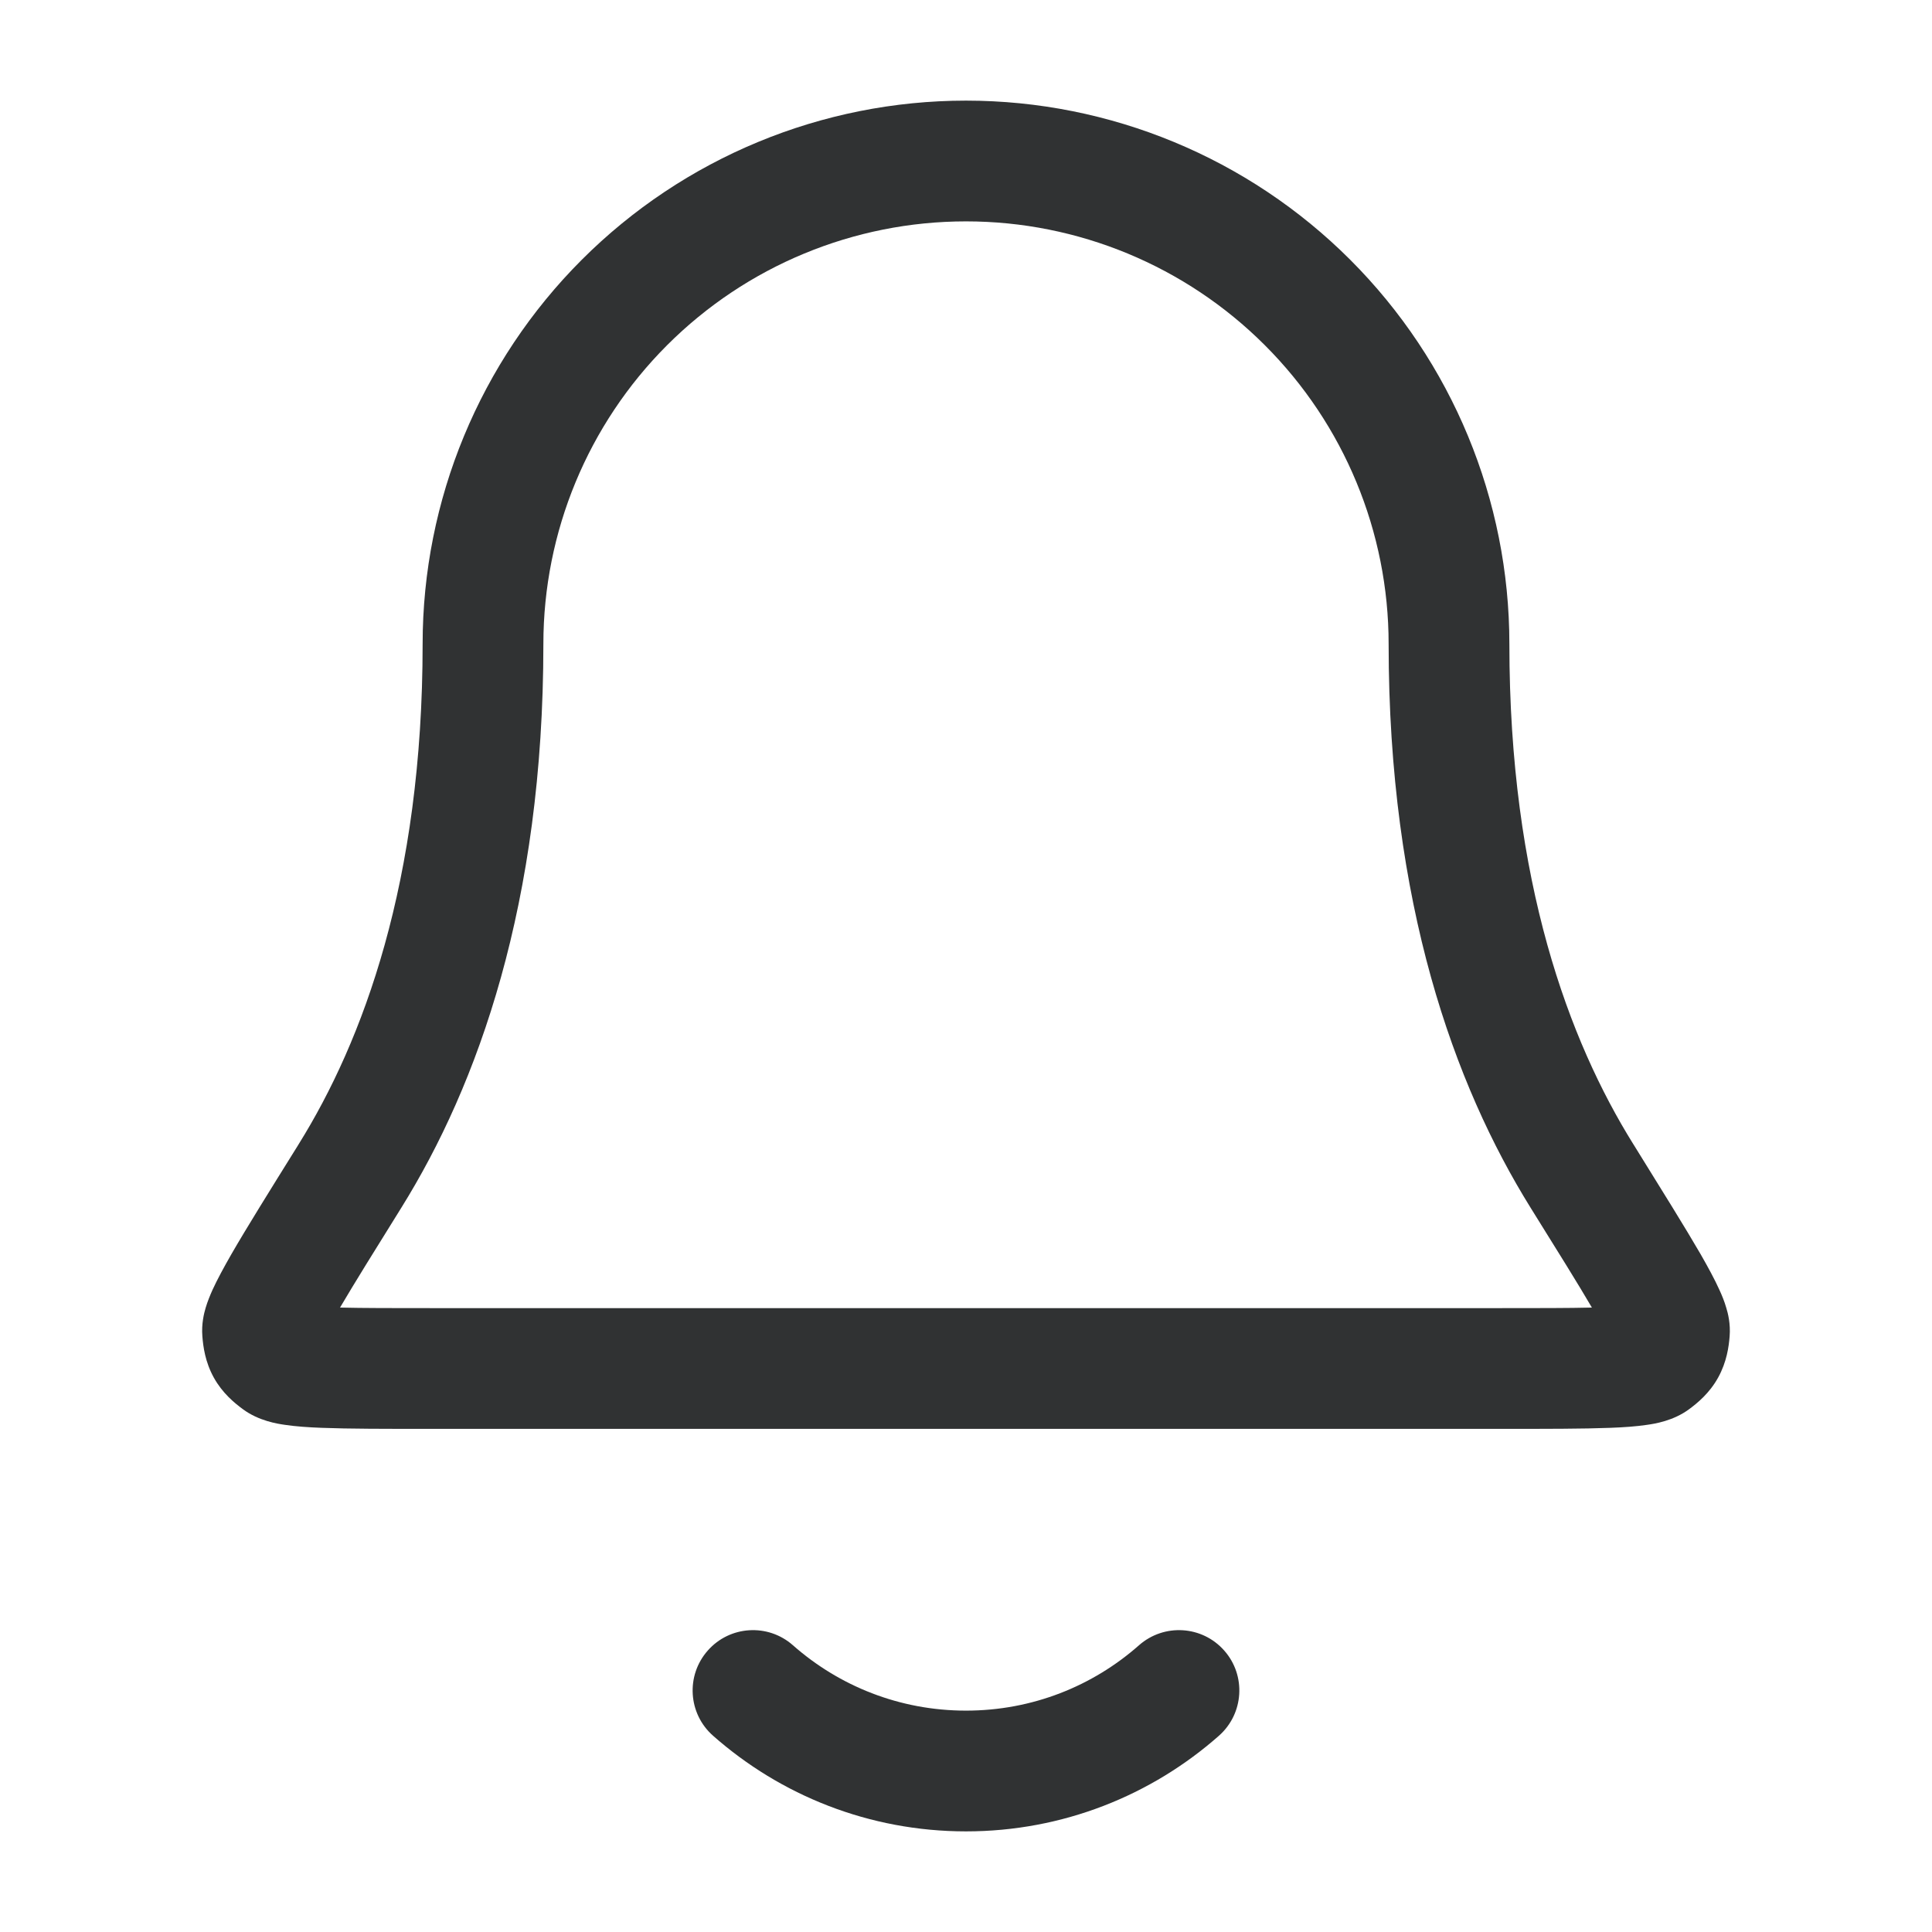
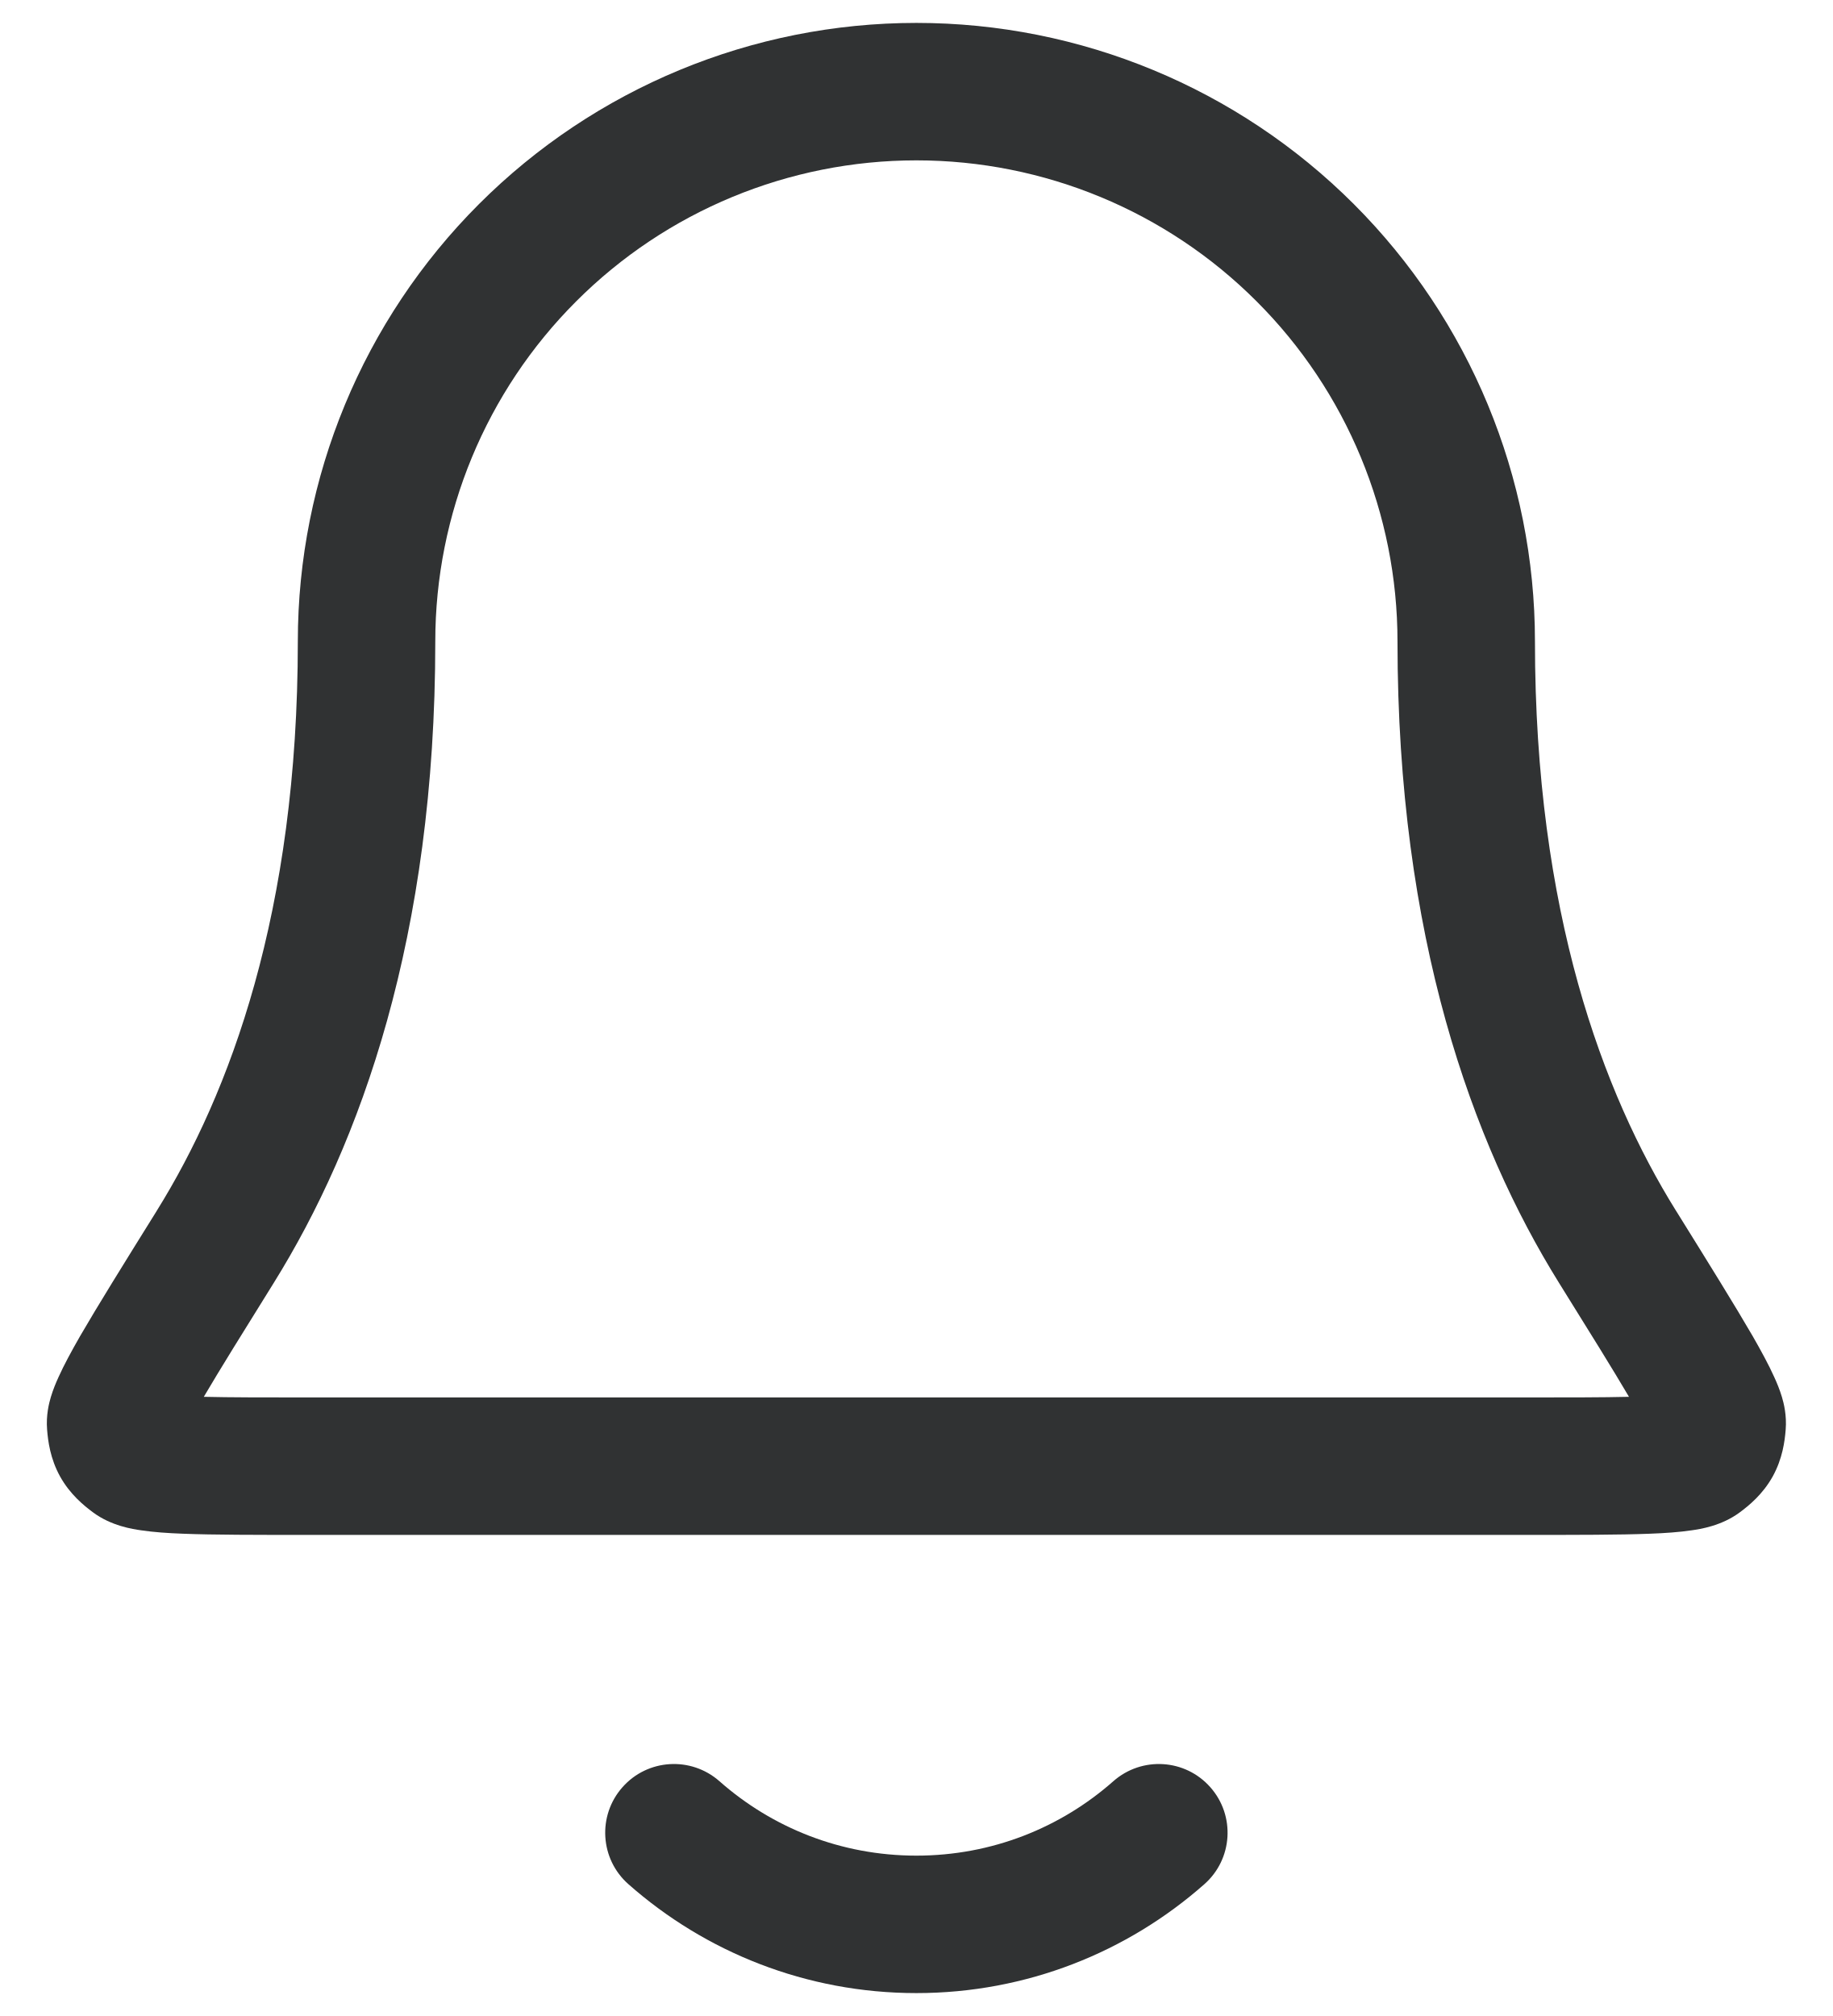
- <svg xmlns="http://www.w3.org/2000/svg" width="24" height="24" viewBox="0 0 24 24" fill="none">
-   <path fill-rule="evenodd" clip-rule="evenodd" d="M7.227 3.227C8.493 1.961 10.21 1.25 12 1.25C13.79 1.25 15.507 1.961 16.773 3.227C18.039 4.493 18.75 6.21 18.75 8C18.75 10.957 19.494 12.934 20.287 14.209L20.296 14.223C20.655 14.802 20.936 15.253 21.125 15.579C21.219 15.743 21.301 15.894 21.36 16.025C21.39 16.09 21.421 16.165 21.444 16.245C21.465 16.312 21.499 16.444 21.486 16.602C21.476 16.727 21.451 16.918 21.343 17.113C21.235 17.308 21.086 17.429 20.985 17.504C20.786 17.652 20.551 17.687 20.459 17.7C20.325 17.72 20.169 17.731 20.003 17.737C19.672 17.75 19.212 17.75 18.63 17.75H5.369C4.787 17.75 4.327 17.75 3.997 17.737C3.831 17.731 3.674 17.72 3.54 17.7C3.449 17.687 3.214 17.652 3.015 17.504C2.914 17.429 2.764 17.308 2.656 17.113C2.548 16.918 2.524 16.727 2.514 16.602C2.501 16.444 2.535 16.312 2.555 16.245C2.579 16.165 2.61 16.09 2.639 16.025C2.699 15.894 2.781 15.743 2.875 15.579C3.063 15.253 3.344 14.802 3.704 14.224L3.713 14.209C4.506 12.934 5.25 10.957 5.25 8C5.25 6.21 5.961 4.493 7.227 3.227ZM12 2.75C10.607 2.75 9.272 3.303 8.287 4.288C7.303 5.272 6.75 6.608 6.75 8C6.75 11.223 5.935 13.477 4.986 15.002C4.649 15.543 4.398 15.947 4.224 16.243C4.509 16.25 4.889 16.25 5.389 16.25H18.611C19.11 16.25 19.491 16.25 19.775 16.243C19.602 15.947 19.35 15.543 19.013 15.002C18.065 13.477 17.25 11.223 17.25 8C17.25 6.608 16.697 5.272 15.712 4.288C14.727 3.303 13.392 2.75 12 2.75ZM8.792 20.504C9.066 20.193 9.54 20.164 9.85 20.438C10.424 20.944 11.175 21.25 12 21.25C12.825 21.25 13.576 20.944 14.149 20.438C14.46 20.164 14.934 20.193 15.208 20.504C15.482 20.814 15.452 21.288 15.142 21.562C14.305 22.301 13.204 22.75 12 22.75C10.796 22.75 9.695 22.301 8.858 21.562C8.547 21.288 8.518 20.814 8.792 20.504Z" fill="#303233" />
+ <svg xmlns="http://www.w3.org/2000/svg" width="20" height="22" viewBox="0 0 20 22" fill="none">
+   <path fill-rule="evenodd" clip-rule="evenodd" d="M5.227 2.227C6.493 0.961 8.21 0.25 10 0.25C11.79 0.25 13.507 0.961 14.773 2.227C16.039 3.493 16.75 5.21 16.75 7C16.75 9.957 17.494 11.934 18.287 13.209L18.296 13.223C18.656 13.802 18.936 14.253 19.125 14.579C19.219 14.743 19.301 14.894 19.36 15.025C19.39 15.09 19.421 15.165 19.445 15.245C19.465 15.312 19.499 15.444 19.486 15.602C19.476 15.727 19.452 15.918 19.344 16.113C19.235 16.308 19.086 16.429 18.985 16.504C18.786 16.652 18.551 16.687 18.459 16.7C18.325 16.72 18.169 16.731 18.003 16.737C17.672 16.75 17.212 16.75 16.63 16.75H3.37C2.788 16.75 2.328 16.75 1.997 16.737C1.831 16.731 1.675 16.72 1.541 16.7C1.449 16.687 1.214 16.652 1.015 16.504C0.914 16.429 0.765 16.308 0.656 16.113C0.548 15.918 0.524 15.727 0.514 15.602C0.501 15.444 0.535 15.312 0.555 15.245C0.579 15.165 0.61 15.09 0.64 15.025C0.699 14.894 0.781 14.743 0.875 14.579C1.064 14.253 1.344 13.802 1.704 13.224L1.713 13.209C2.506 11.934 3.25 9.957 3.25 7C3.25 5.21 3.961 3.493 5.227 2.227ZM10 1.75C8.608 1.75 7.272 2.303 6.288 3.288C5.303 4.272 4.75 5.608 4.75 7C4.75 10.223 3.935 12.477 2.986 14.002C2.649 14.543 2.398 14.947 2.224 15.243C2.509 15.25 2.89 15.25 3.389 15.25H16.611C17.11 15.25 17.491 15.25 17.776 15.243C17.602 14.947 17.351 14.543 17.014 14.002C16.065 12.477 15.25 10.223 15.25 7C15.25 5.608 14.697 4.272 13.712 3.288C12.728 2.303 11.392 1.75 10 1.75ZM6.792 19.504C7.066 19.193 7.54 19.164 7.851 19.438C8.424 19.944 9.175 20.25 10 20.25C10.825 20.25 11.576 19.944 12.149 19.438C12.46 19.164 12.934 19.193 13.208 19.504C13.482 19.814 13.453 20.288 13.142 20.562C12.305 21.301 11.204 21.75 10 21.75C8.796 21.75 7.695 21.301 6.858 20.562C6.547 20.288 6.518 19.814 6.792 19.504Z" fill="#303233" />
</svg>
